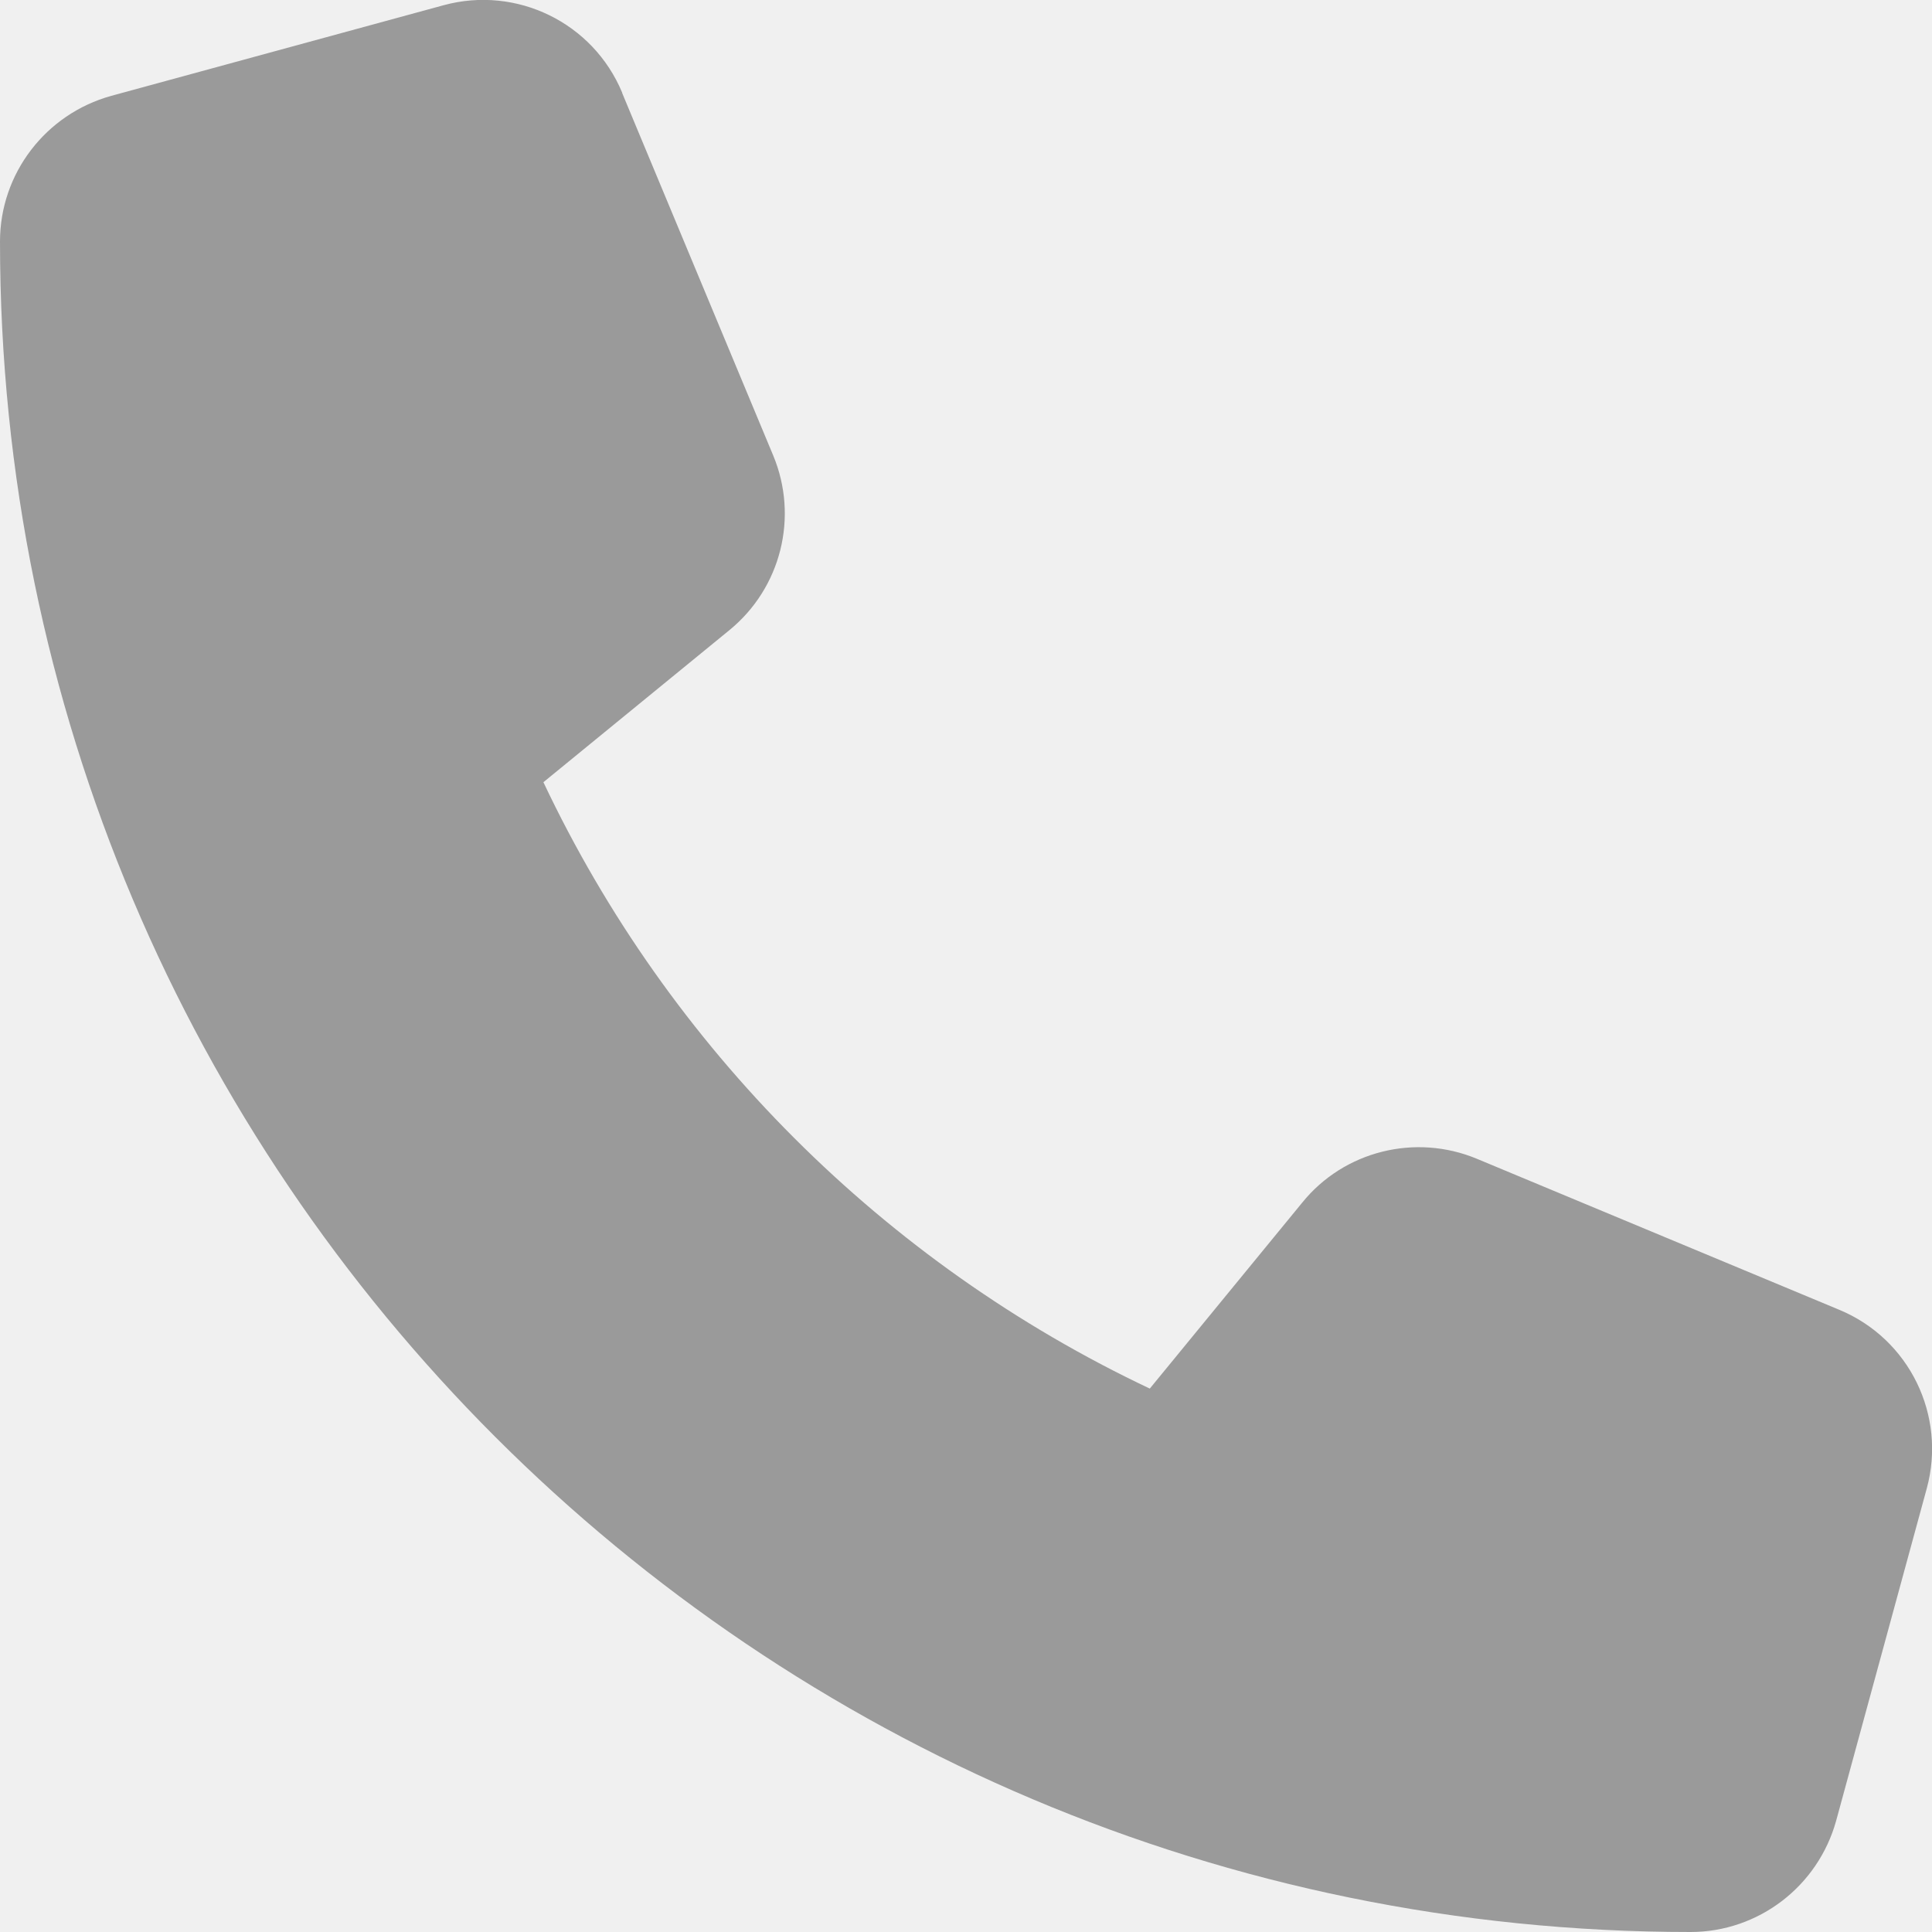
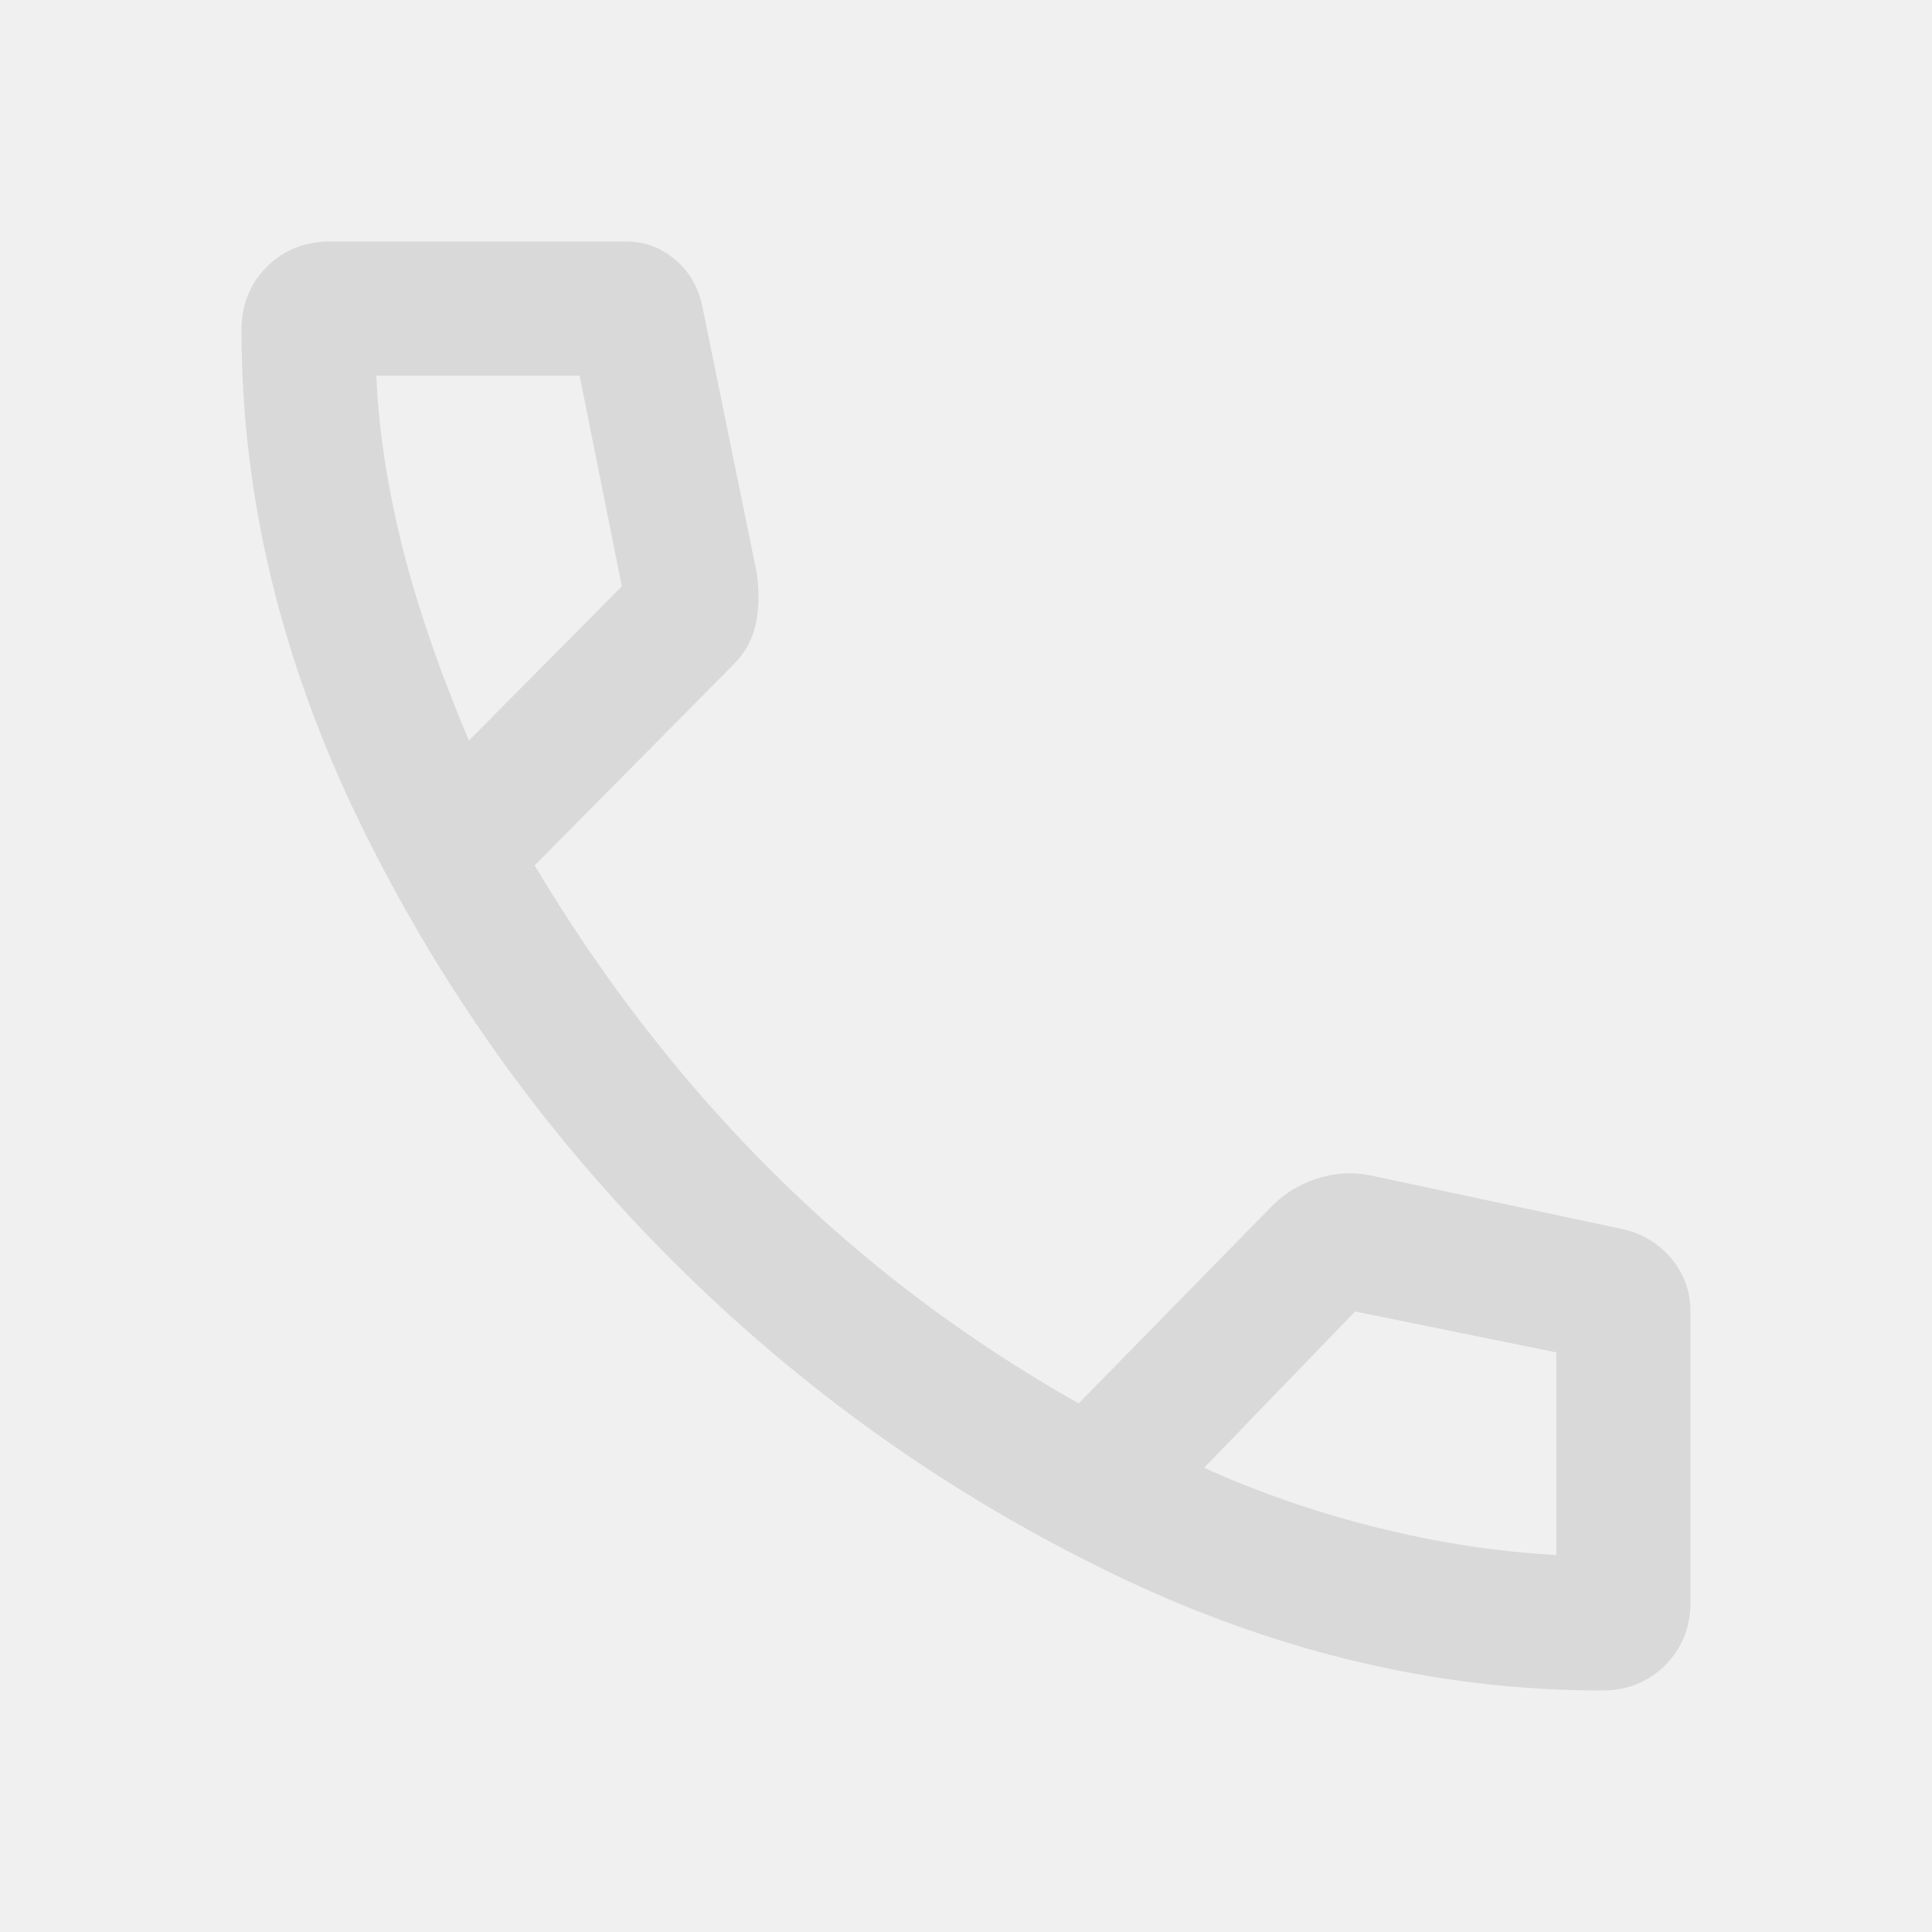
- <svg xmlns="http://www.w3.org/2000/svg" width="30" height="30" viewBox="0 0 30 30" fill="white">
-   <path d="M9.662 1.441C9.211 0.352 8.021 -0.229 6.885 0.082L1.729 1.488C0.709 1.77 0 2.695 0 3.75C0 18.246 11.754 30 26.25 30C27.305 30 28.23 29.291 28.512 28.271L29.918 23.115C30.229 21.979 29.648 20.789 28.559 20.338L22.934 17.994C21.979 17.596 20.871 17.871 20.221 18.674L17.854 21.562C13.729 19.611 10.389 16.271 8.438 12.146L11.326 9.785C12.129 9.129 12.404 8.027 12.006 7.072L9.662 1.447V1.441Z" fill="#9A9A9A" />
+ <svg xmlns="http://www.w3.org/2000/svg" width="40" height="40" viewBox="0 0 40 40" fill="none">
+   <mask id="mask0_2_313" style="mask-type:alpha" maskUnits="userSpaceOnUse" x="0" y="0" width="40" height="40">
+     <rect width="40" height="40" fill="#D9D9D9" />
+   </mask>
+   <g mask="url(#mask0_2_313)">
+     <path d="M33.167 35C29.713 35 26.303 34.178 22.938 32.535C19.572 30.891 16.562 28.743 13.91 26.09C11.257 23.438 9.109 20.428 7.465 17.062C5.822 13.697 5 10.287 5 6.833C5 6.31 5.175 5.873 5.524 5.524C5.873 5.175 6.31 5 6.833 5H12.972C13.354 5 13.695 5.13 13.995 5.389C14.294 5.648 14.482 5.991 14.556 6.417L15.667 11.861C15.722 12.25 15.715 12.604 15.646 12.924C15.576 13.243 15.426 13.518 15.194 13.75L11.069 17.917C12.495 20.306 14.146 22.431 16.021 24.292C17.896 26.153 20 27.741 22.333 29.056L26.278 25.028C26.546 24.741 26.868 24.535 27.243 24.41C27.618 24.285 27.991 24.259 28.361 24.333L33.583 25.445C33.996 25.535 34.336 25.738 34.602 26.054C34.867 26.37 35 26.741 35 27.167V33.167C35 33.691 34.825 34.127 34.476 34.476C34.127 34.825 33.691 35 33.167 35ZM9.708 15.333L12.875 12.139L12 7.778H7.792C7.838 8.88 8.014 10.046 8.319 11.278C8.625 12.509 9.088 13.861 9.708 15.333ZM24.93 30.389C26.051 30.898 27.243 31.31 28.507 31.625C29.771 31.94 31.009 32.13 32.222 32.194V28L28.056 27.153L24.93 30.389Z" fill="#D9D9D9" />
+   </g>
</svg>
